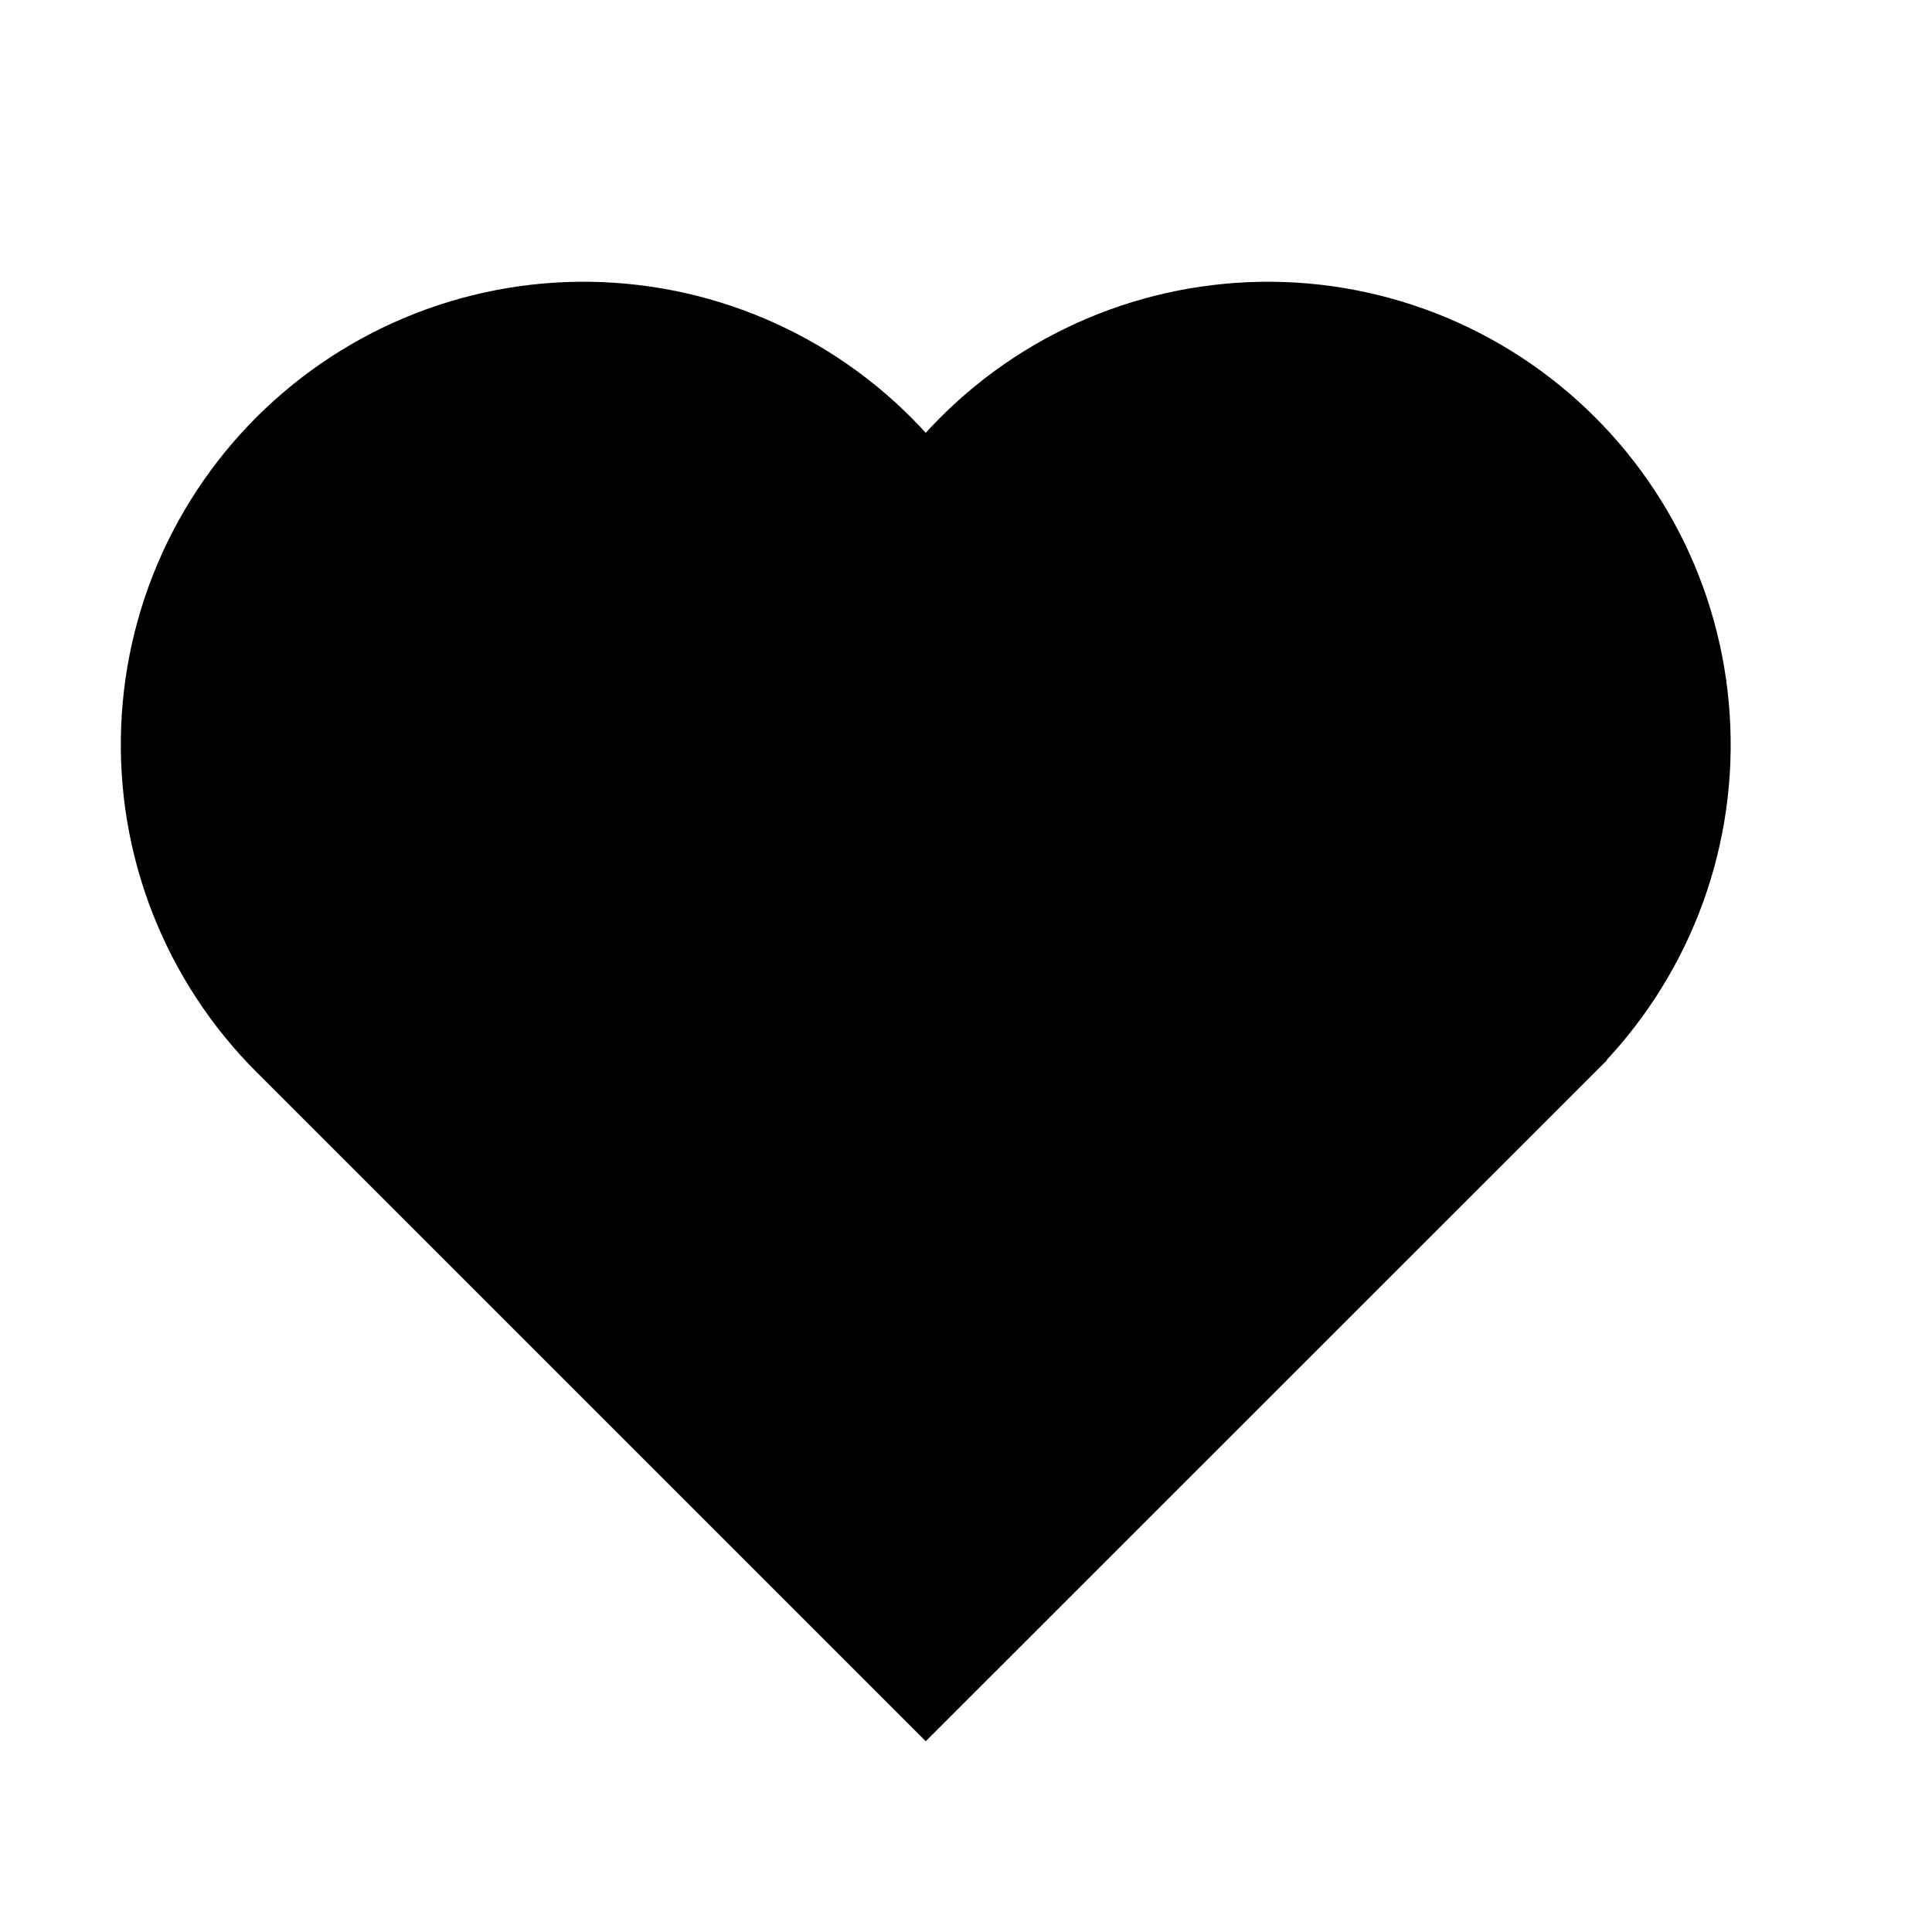
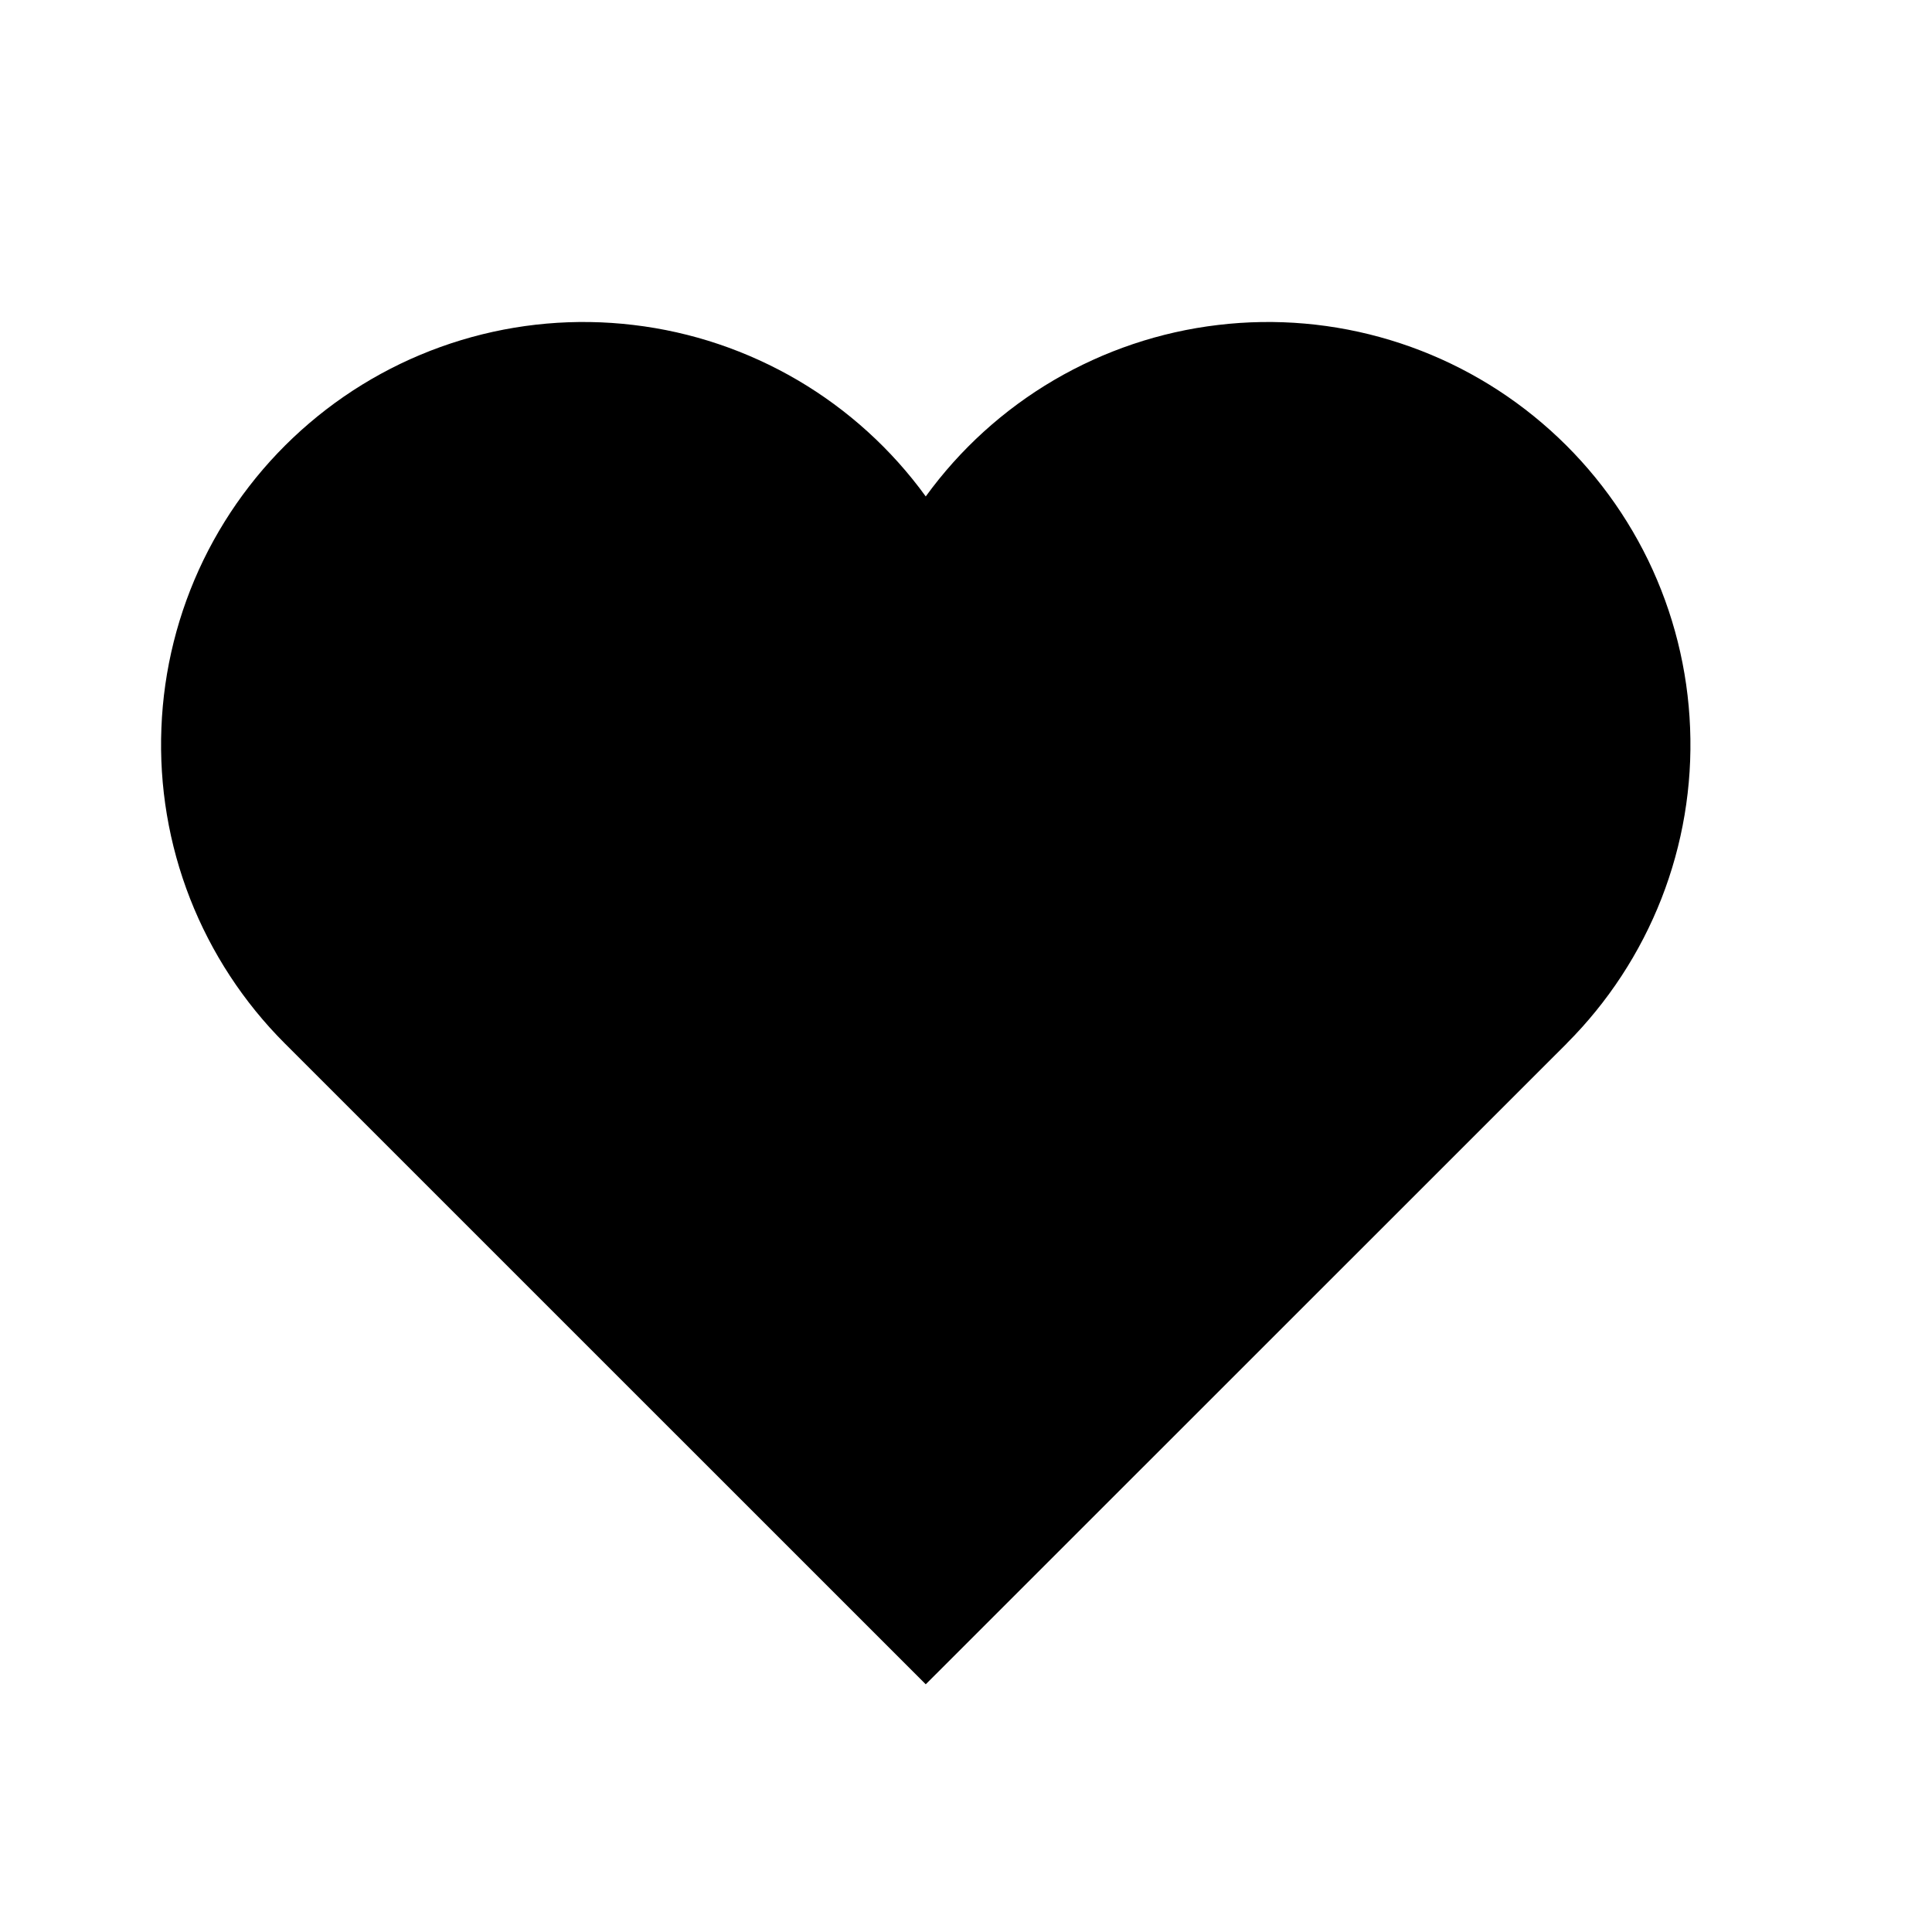
<svg xmlns="http://www.w3.org/2000/svg" width="24" height="24" viewBox="0 0 24 24" fill="inherit">
-   <path d="M19.462 12.962C19.974 12.45 20.375 11.837 20.639 11.163C20.903 10.488 21.024 9.767 20.995 9.043C20.967 8.319 20.789 7.609 20.473 6.957C20.156 6.306 19.709 5.727 19.158 5.257C18.607 4.786 17.965 4.435 17.271 4.225C16.578 4.015 15.849 3.951 15.13 4.037C14.41 4.122 13.717 4.356 13.092 4.722C12.467 5.089 11.925 5.581 11.5 6.167C11.075 5.581 10.533 5.089 9.908 4.722C9.283 4.356 8.59 4.122 7.87 4.037C7.151 3.951 6.422 4.015 5.729 4.225C5.036 4.435 4.393 4.786 3.842 5.257C3.291 5.727 2.844 6.306 2.527 6.957C2.211 7.609 2.033 8.319 2.005 9.043C1.976 9.767 2.097 10.488 2.361 11.163C2.625 11.837 3.026 12.45 3.538 12.962L11.5 20.923L19.462 12.963V12.962Z" fill="inherit" stroke="#000" />
+   <path d="M19.462 12.962C19.974 12.45 20.375 11.837 20.639 11.163C20.903 10.488 21.024 9.767 20.995 9.043C20.967 8.319 20.789 7.609 20.473 6.957C20.156 6.306 19.709 5.727 19.158 5.257C18.607 4.786 17.965 4.435 17.271 4.225C16.578 4.015 15.849 3.951 15.13 4.037C14.41 4.122 13.717 4.356 13.092 4.722C12.467 5.089 11.925 5.581 11.5 6.167C11.075 5.581 10.533 5.089 9.908 4.722C9.283 4.356 8.59 4.122 7.87 4.037C7.151 3.951 6.422 4.015 5.729 4.225C5.036 4.435 4.393 4.786 3.842 5.257C3.291 5.727 2.844 6.306 2.527 6.957C2.211 7.609 2.033 8.319 2.005 9.043C1.976 9.767 2.097 10.488 2.361 11.163C2.625 11.837 3.026 12.45 3.538 12.962L11.5 20.923L19.462 12.963V12.962Z" fill="inherit" stroke="inherit" />
</svg>
